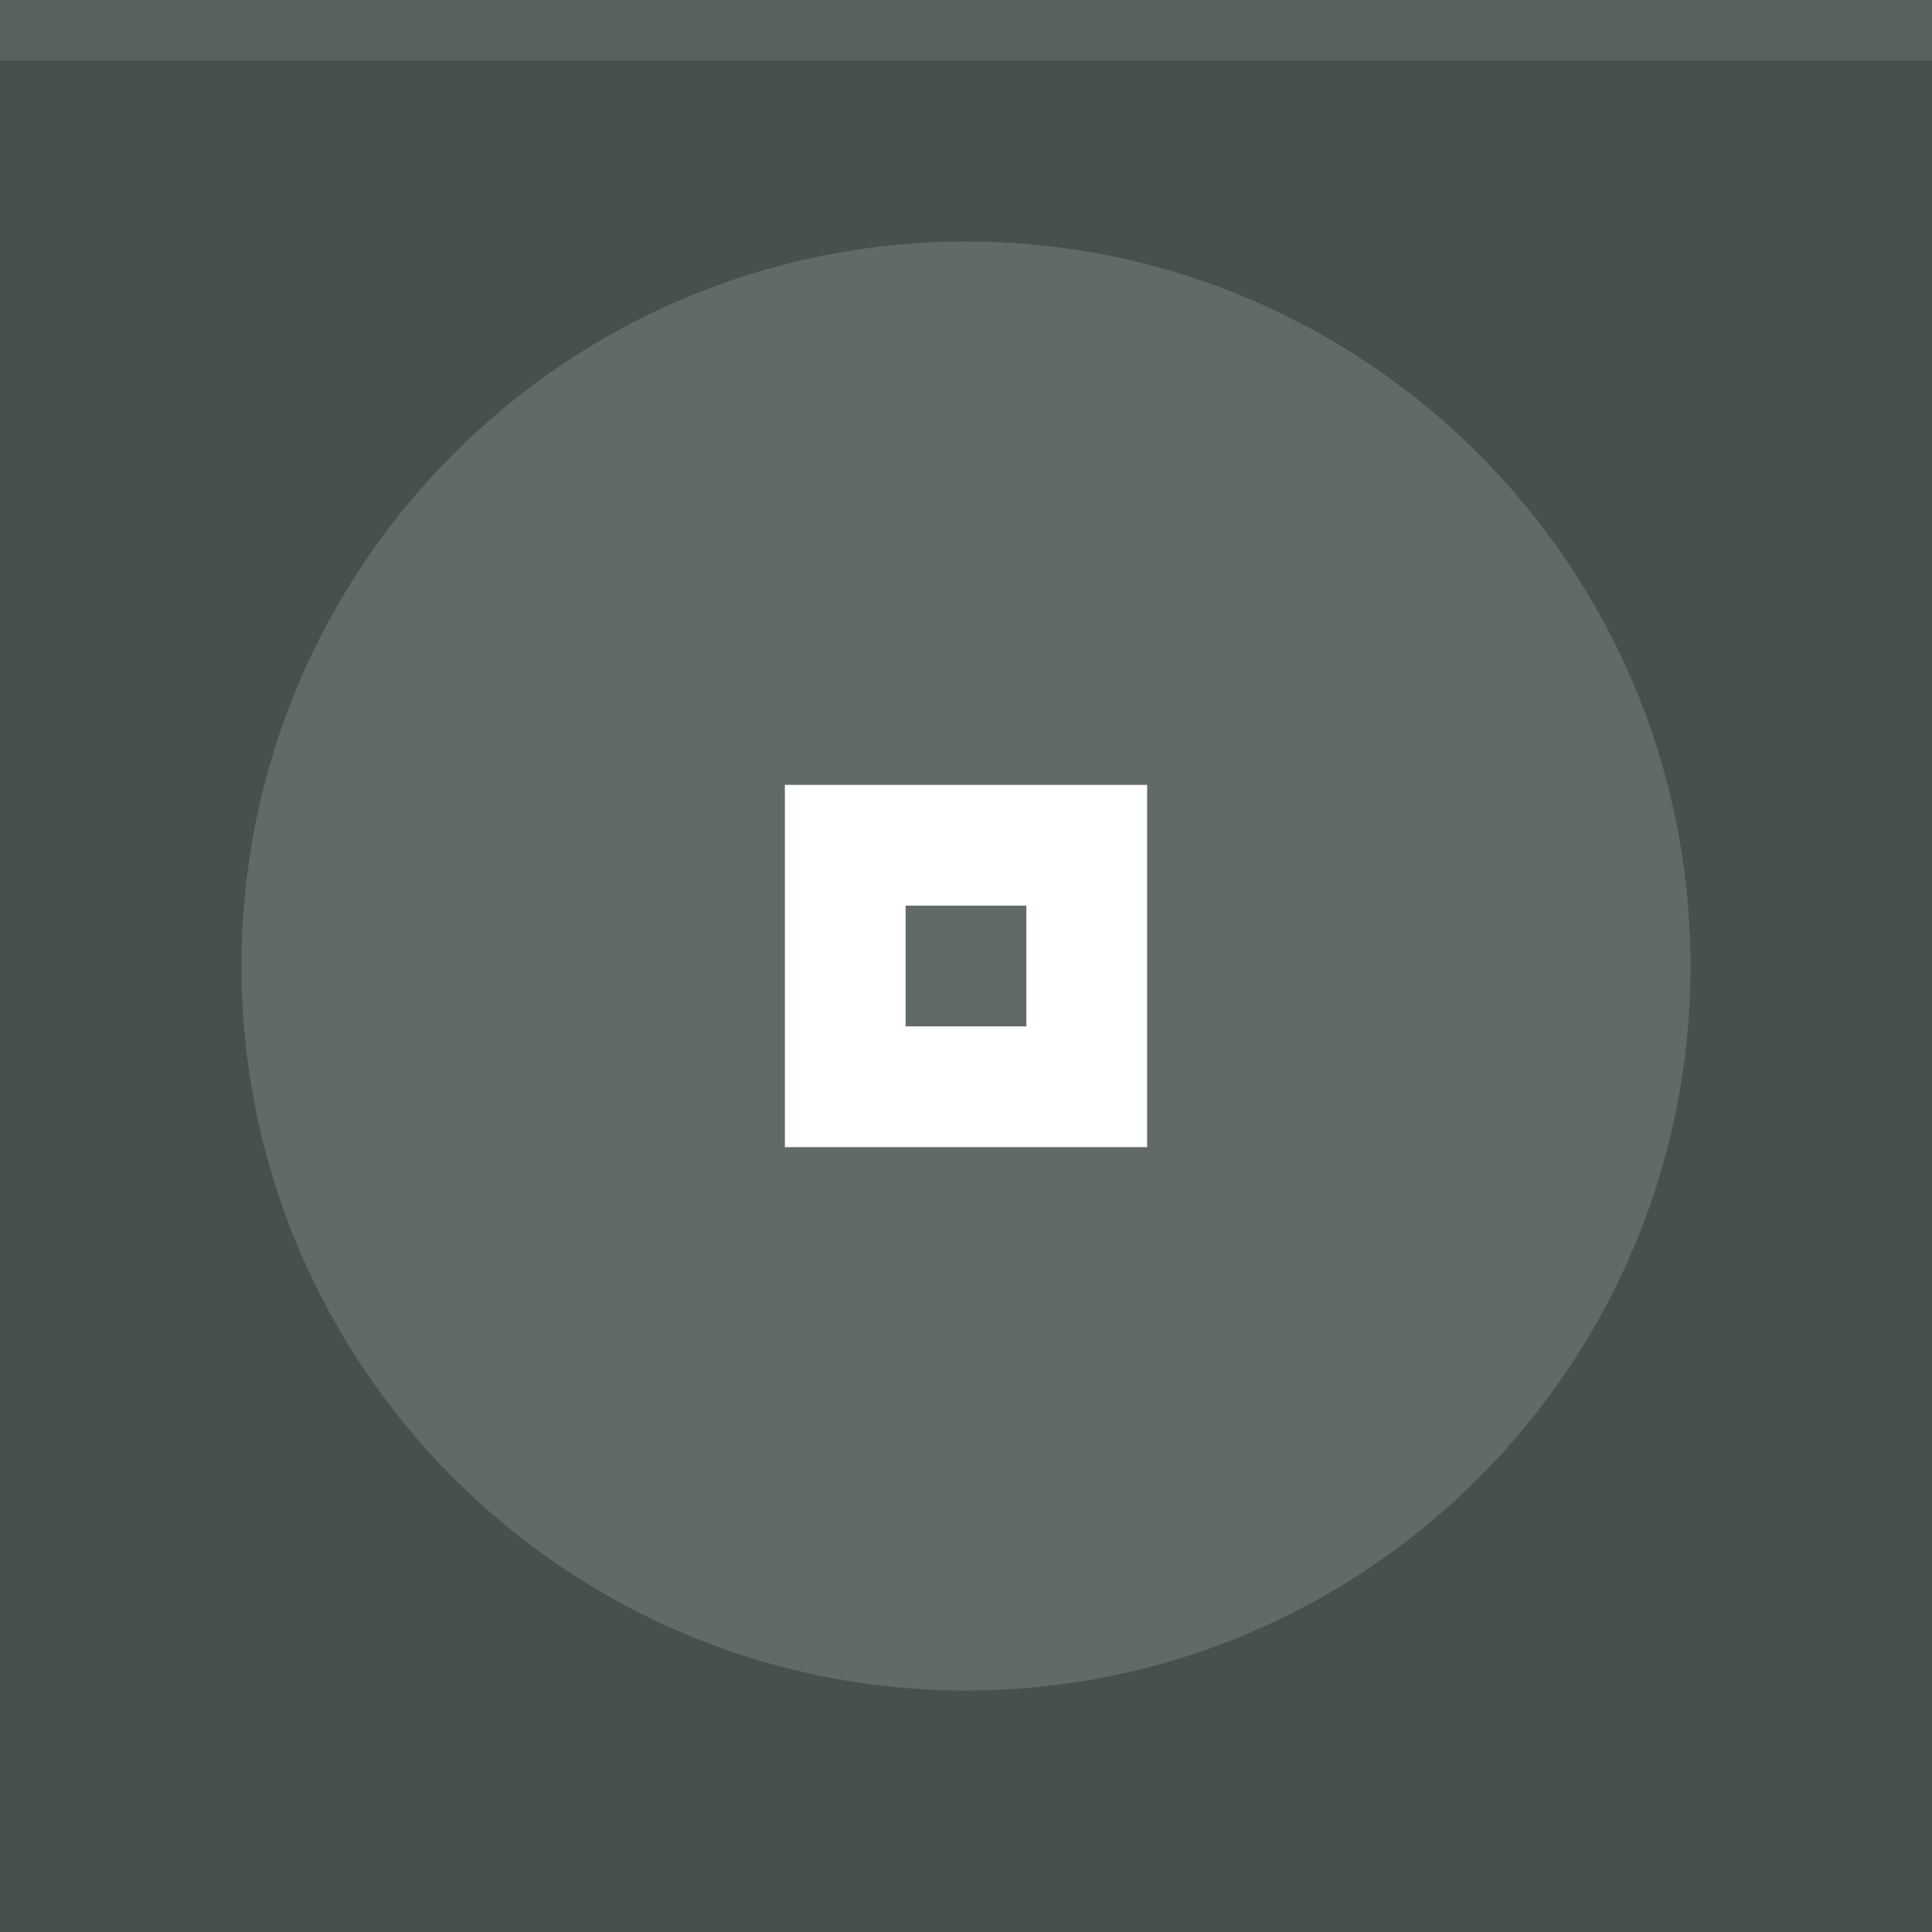
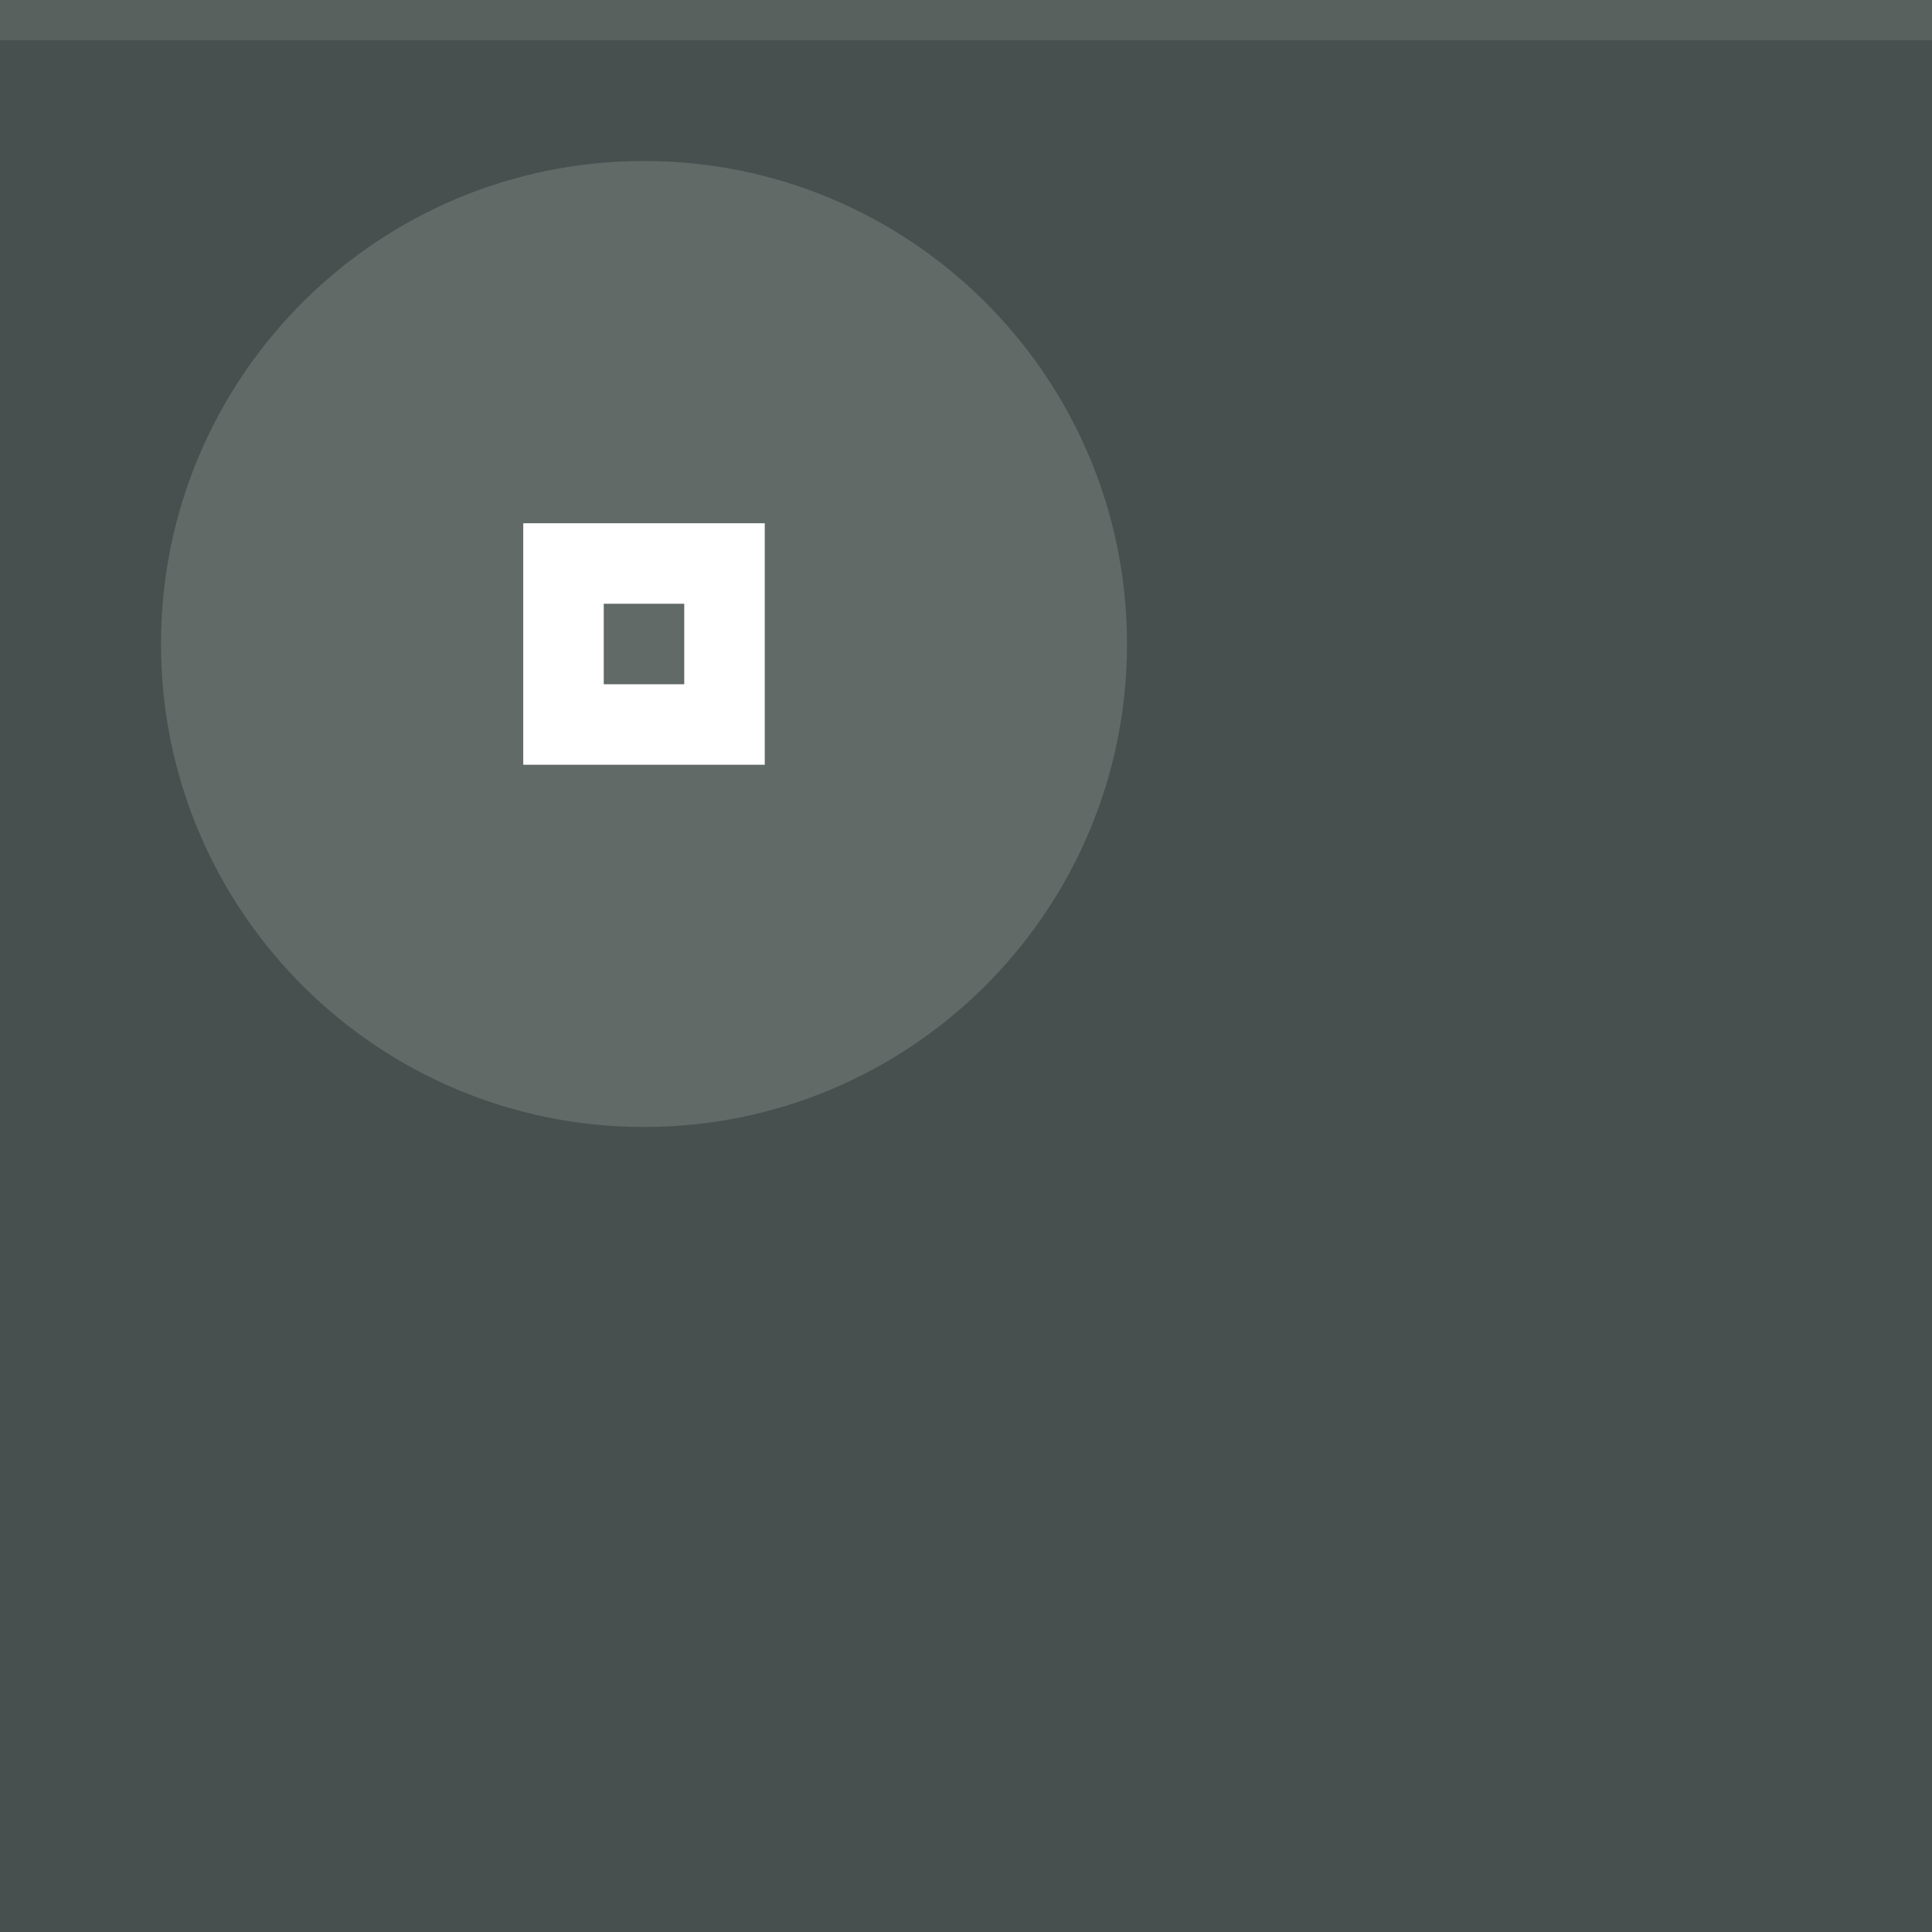
- <svg xmlns="http://www.w3.org/2000/svg" width="32" height="32" viewBox="0 0 32 32">
-   <rect width="32" height="32" fill="#47504e" />
-   <rect width="32" height="1" fill="#FFFFFF" fill-opacity="0.1" />
+ <svg xmlns="http://www.w3.org/2000/svg" width="48" height="48" viewBox="0 0 48 48">
+   <rect width="48" height="48" fill="#47504e" />
+   <rect width="48" height="1" fill="#FFFFFF" fill-opacity="0.1" />
  <g fill="#FFFFFF">
    <circle cx="16" cy="16" r="12" opacity="0.15" />
    <path d="m13 13v6h6v-6zm2 2h2v2h-2z" />
  </g>
</svg>
